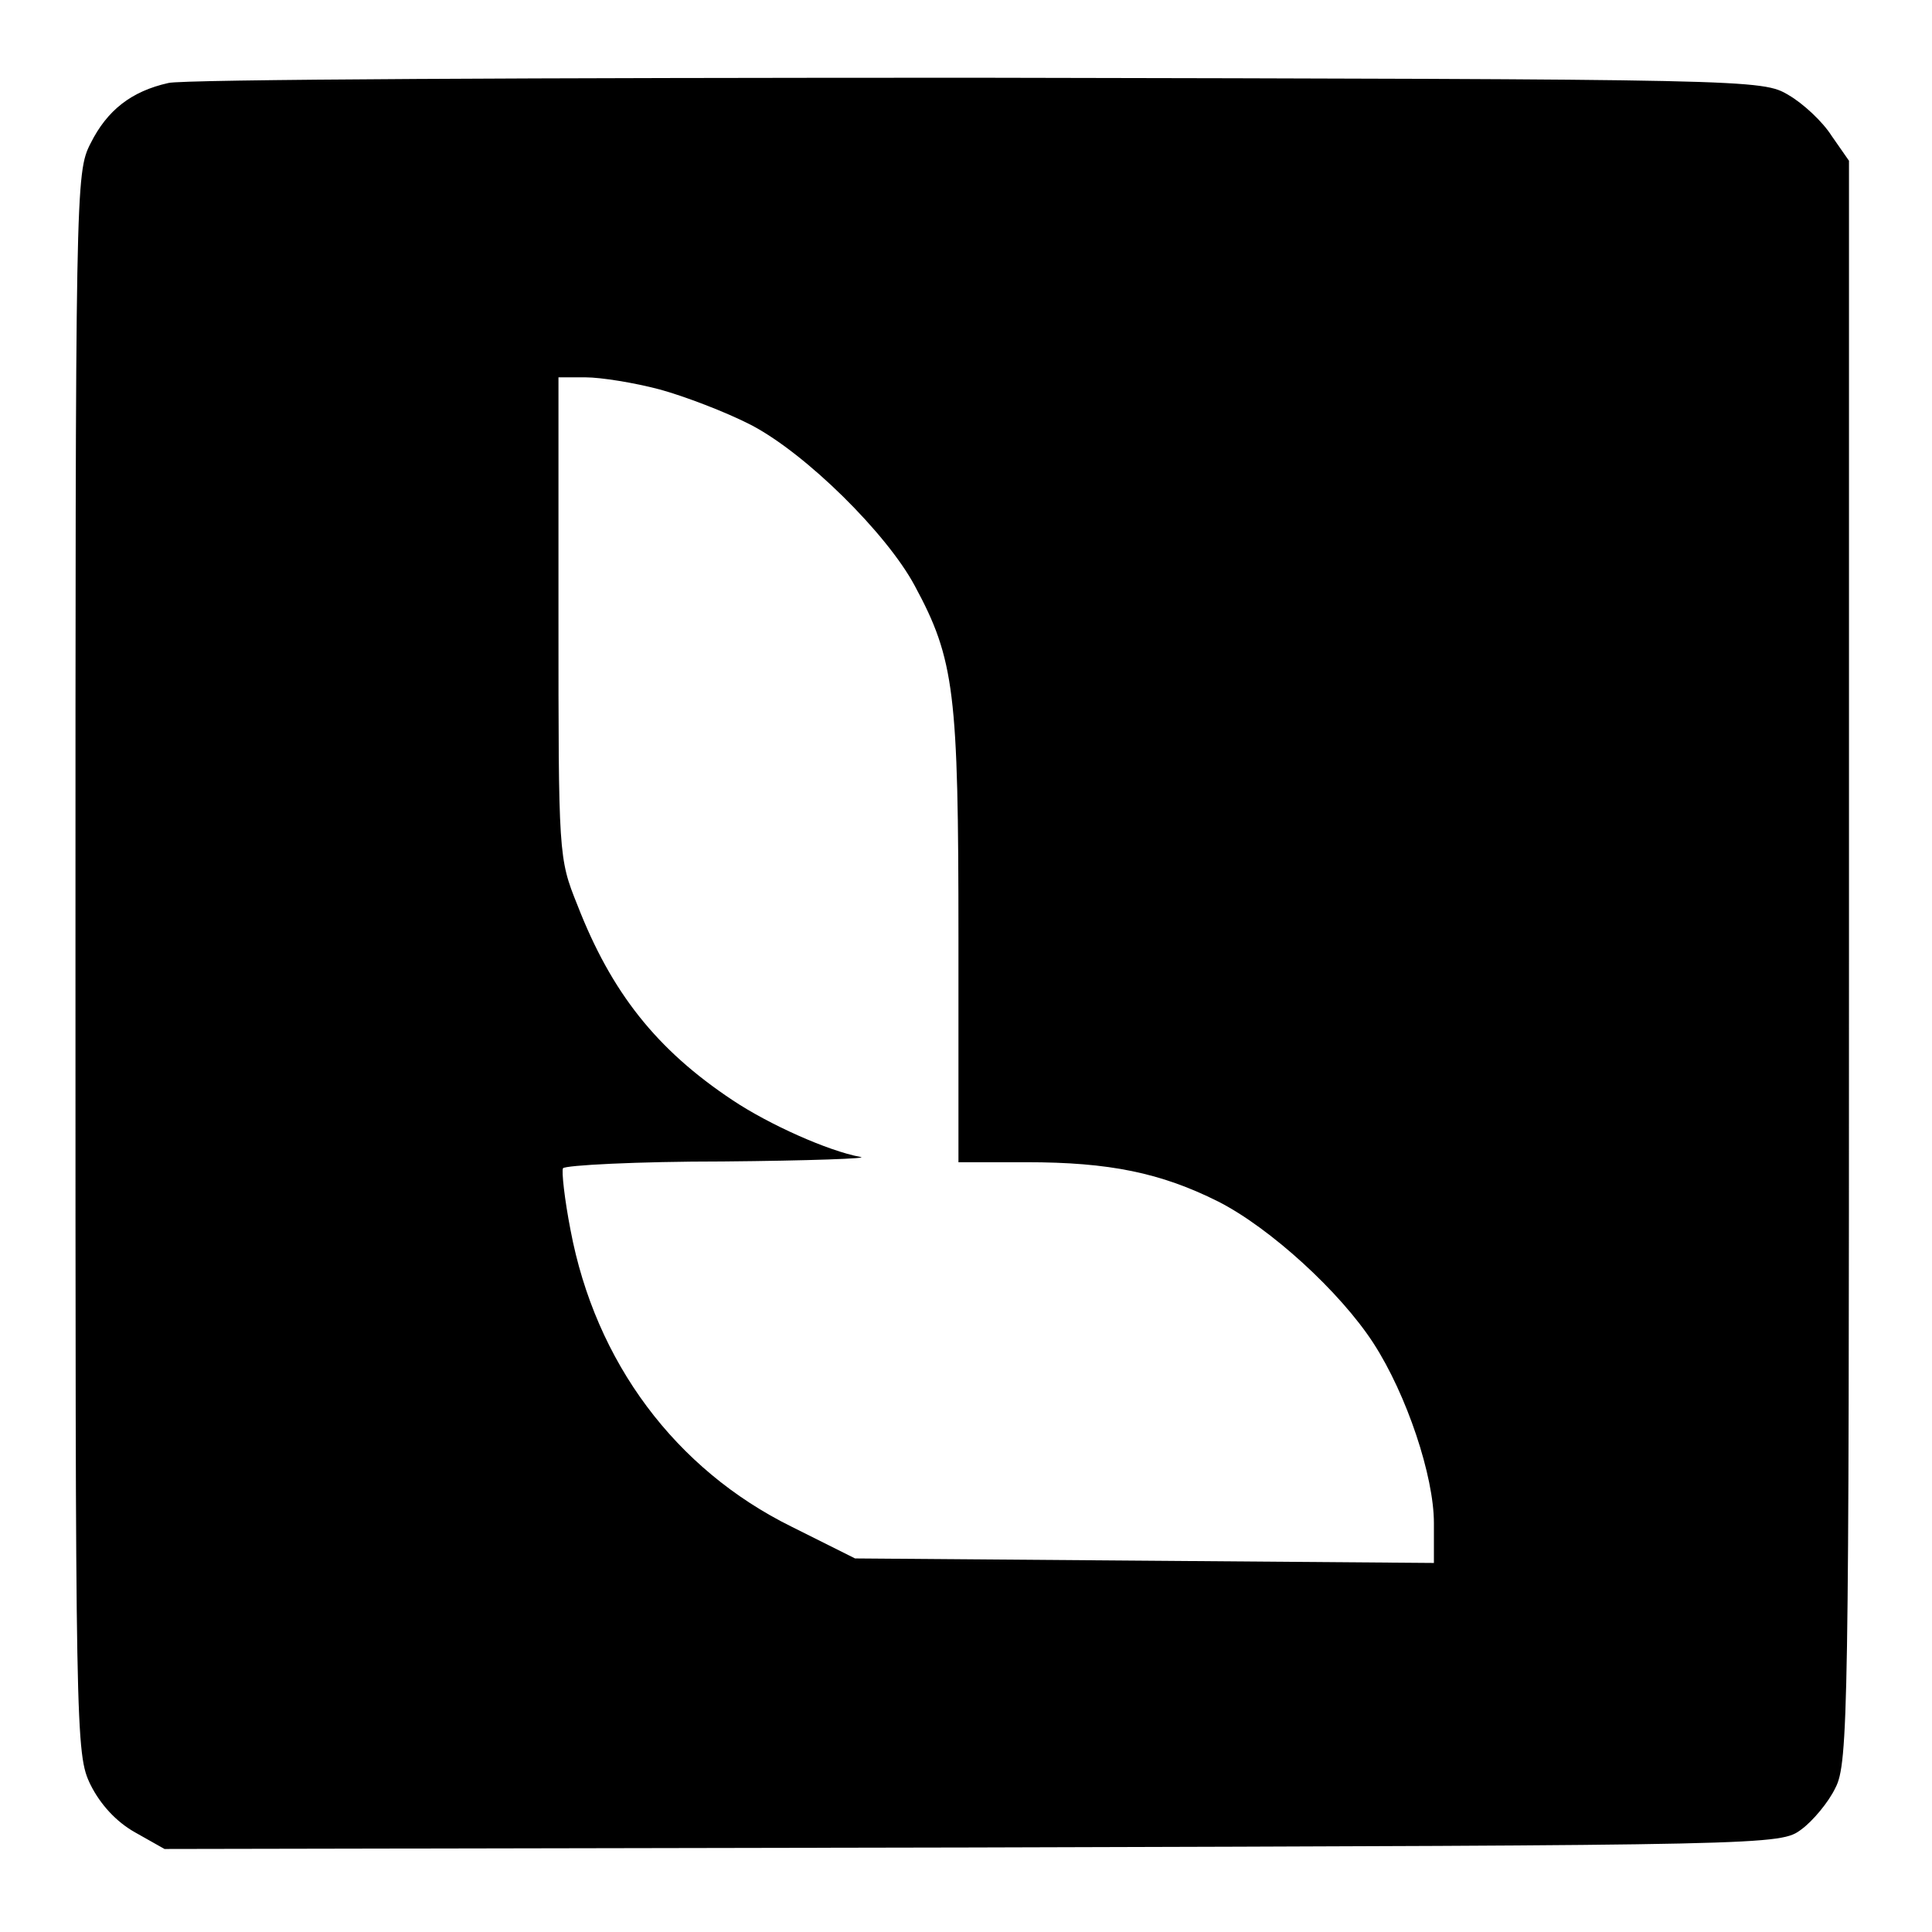
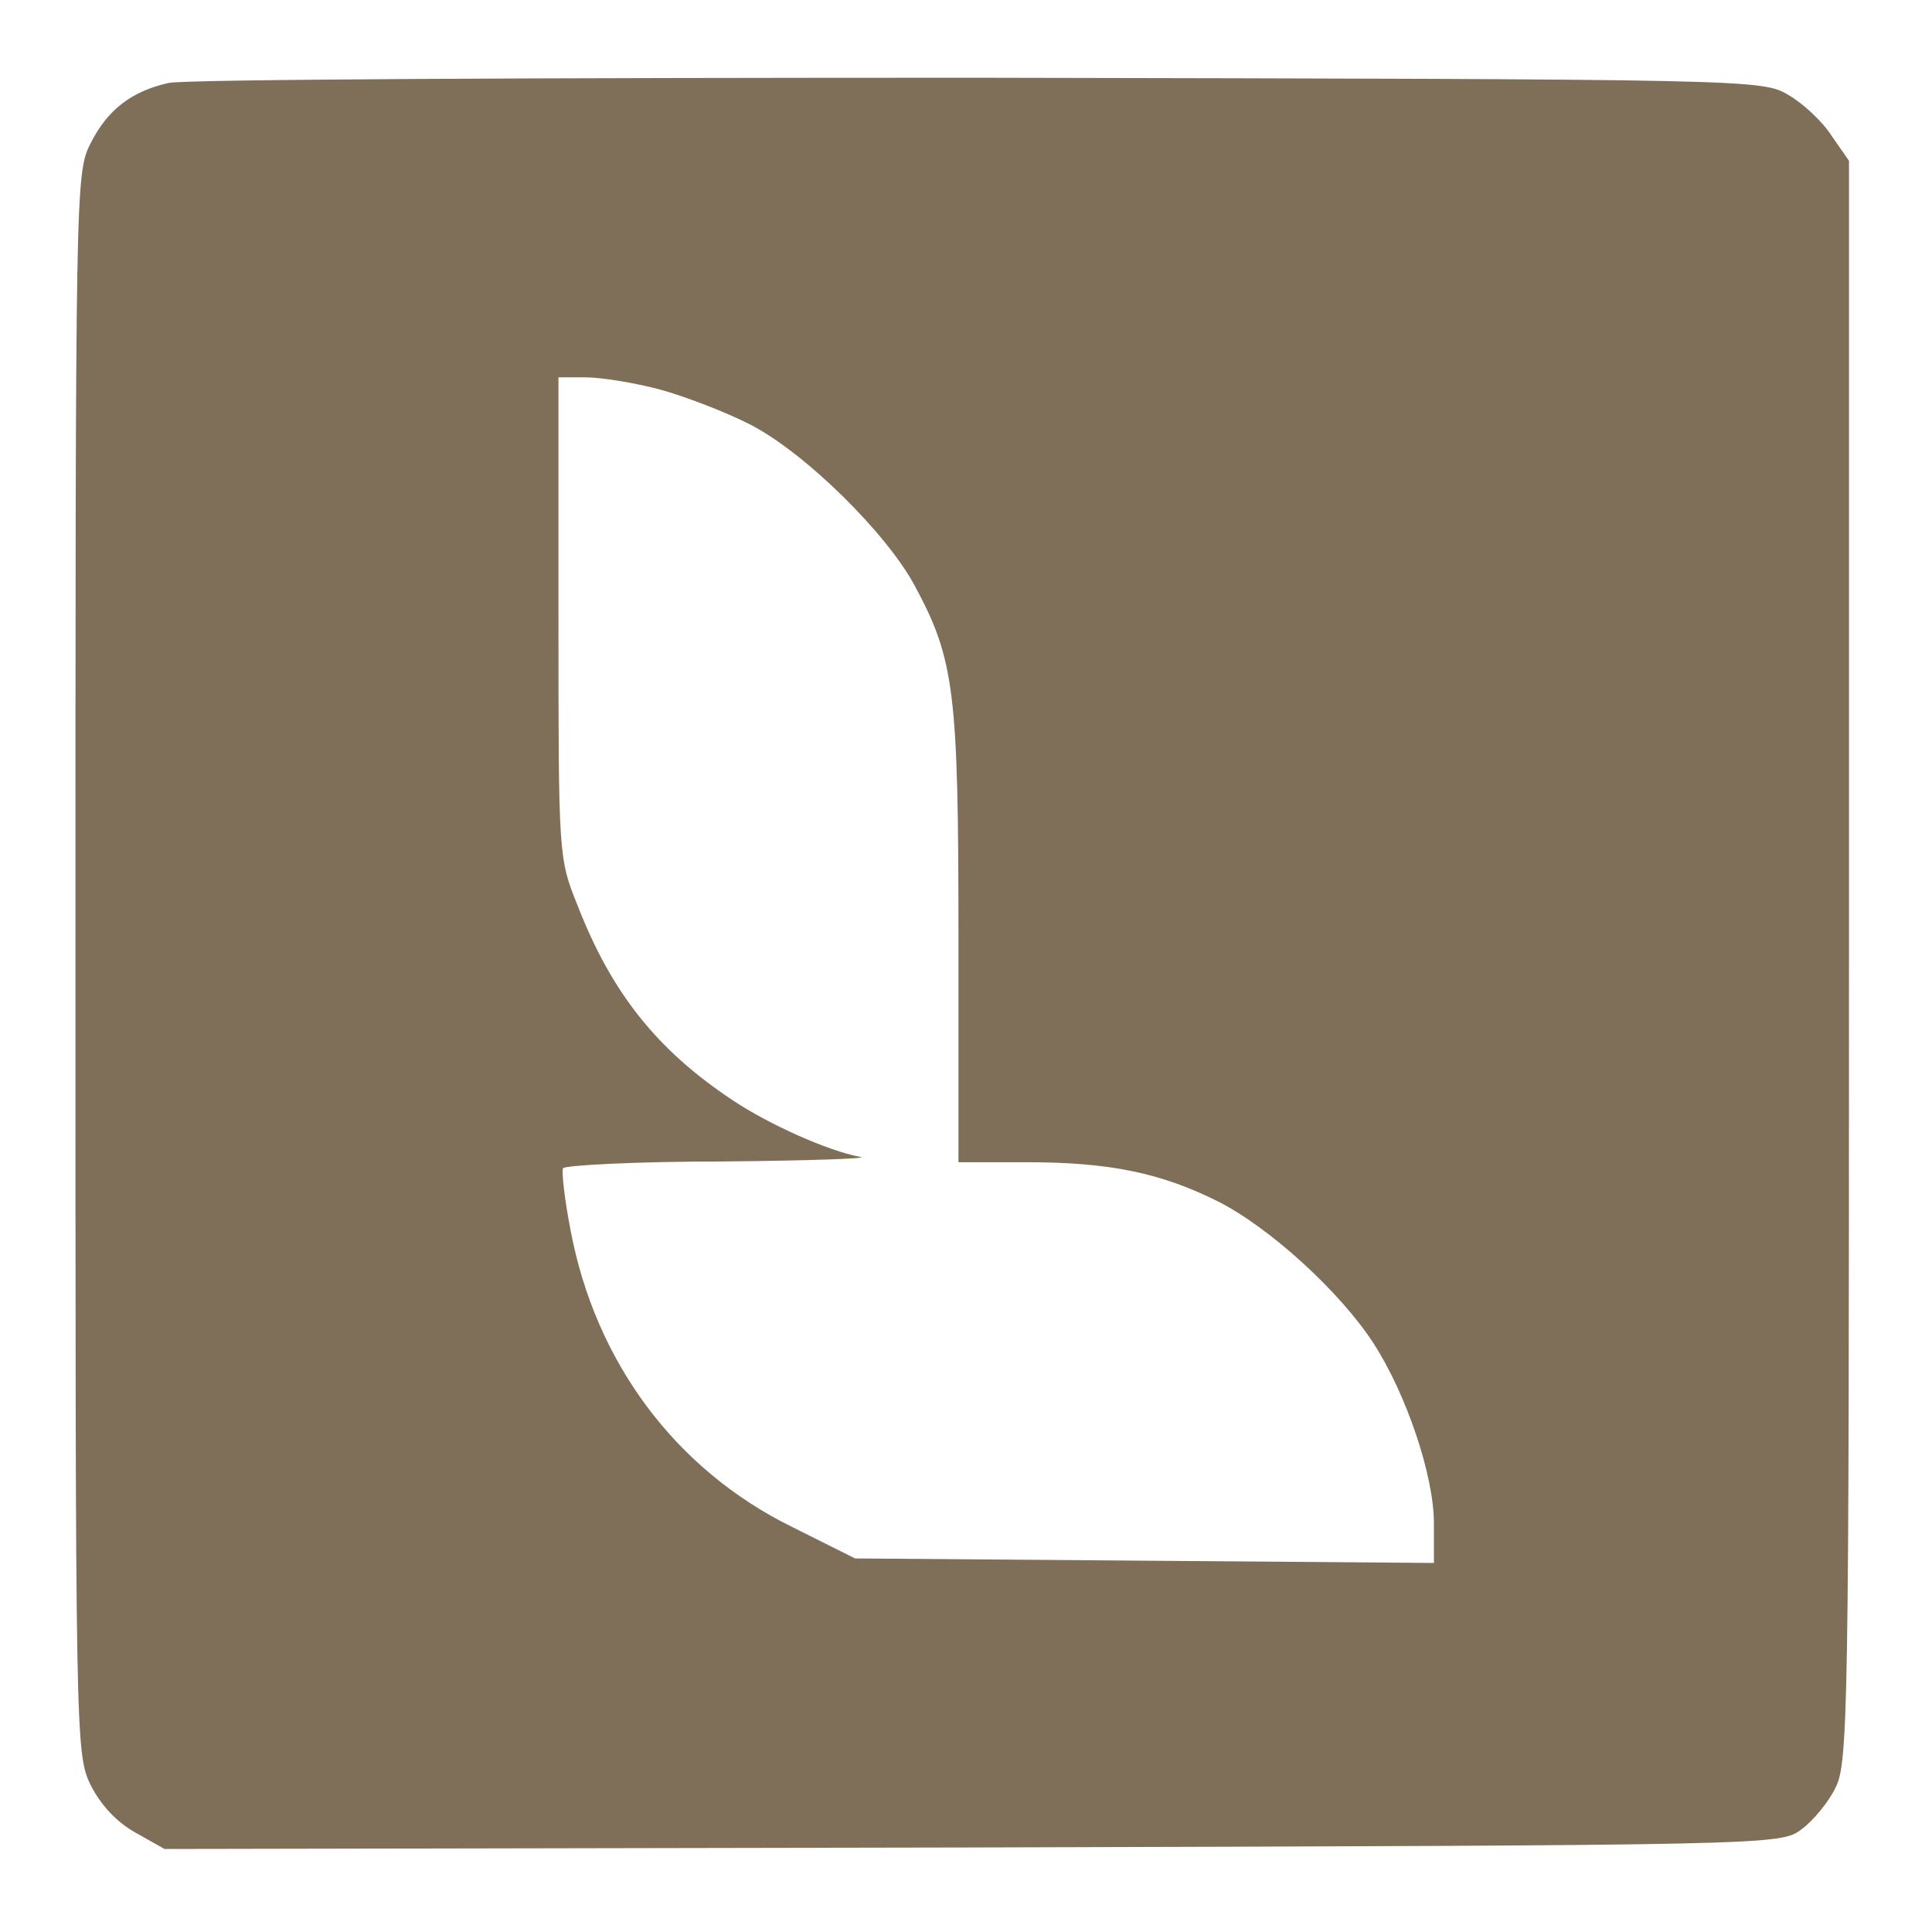
<svg xmlns="http://www.w3.org/2000/svg" version="1.0" width="256pt" height="256pt" viewBox="0 0 256 256" preserveAspectRatio="xMidYMid meet">
-   <g transform="translate(0,256) scale(0.1,-0.1)" fill="#000000" stroke="none">
+   <g transform="translate(0,256) scale(0.1,-0.1)" fill="#7F6F58" stroke="none">
    <path d="M223 2450 c-49 -11 -81 -36 -103 -80 -20 -39 -20 -57 -20 -1086 0 -1027 0 -1048 20 -1089 13 -26 34 -49 59 -63 l39 -22 1070 2 c1065 3 1071 3 1099 24 15 11 36 36 45 55 17 32 18 105 18 1095 l0 1061 -23 33 c-12 19 -38 43 -57 54 -35 21 -45 21 -1075 23 -572 0 -1055 -2 -1072 -7z m651 -406 c33 -9 88 -30 121 -47 73 -38 180 -144 217 -213 53 -98 58 -142 58 -466 l0 -298 90 0 c110 0 178 -14 254 -52 69 -35 162 -120 206 -188 44 -68 80 -176 80 -238 l0 -53 -383 3 -384 3 -84 42 c-154 76 -260 218 -293 393 -8 41 -12 78 -10 82 3 4 98 9 212 9 114 1 196 4 182 6 -43 8 -121 43 -169 75 -101 67 -161 143 -206 259 -25 62 -25 66 -25 381 l0 318 36 0 c20 0 64 -7 98 -16z" />
  </g>
</svg>
